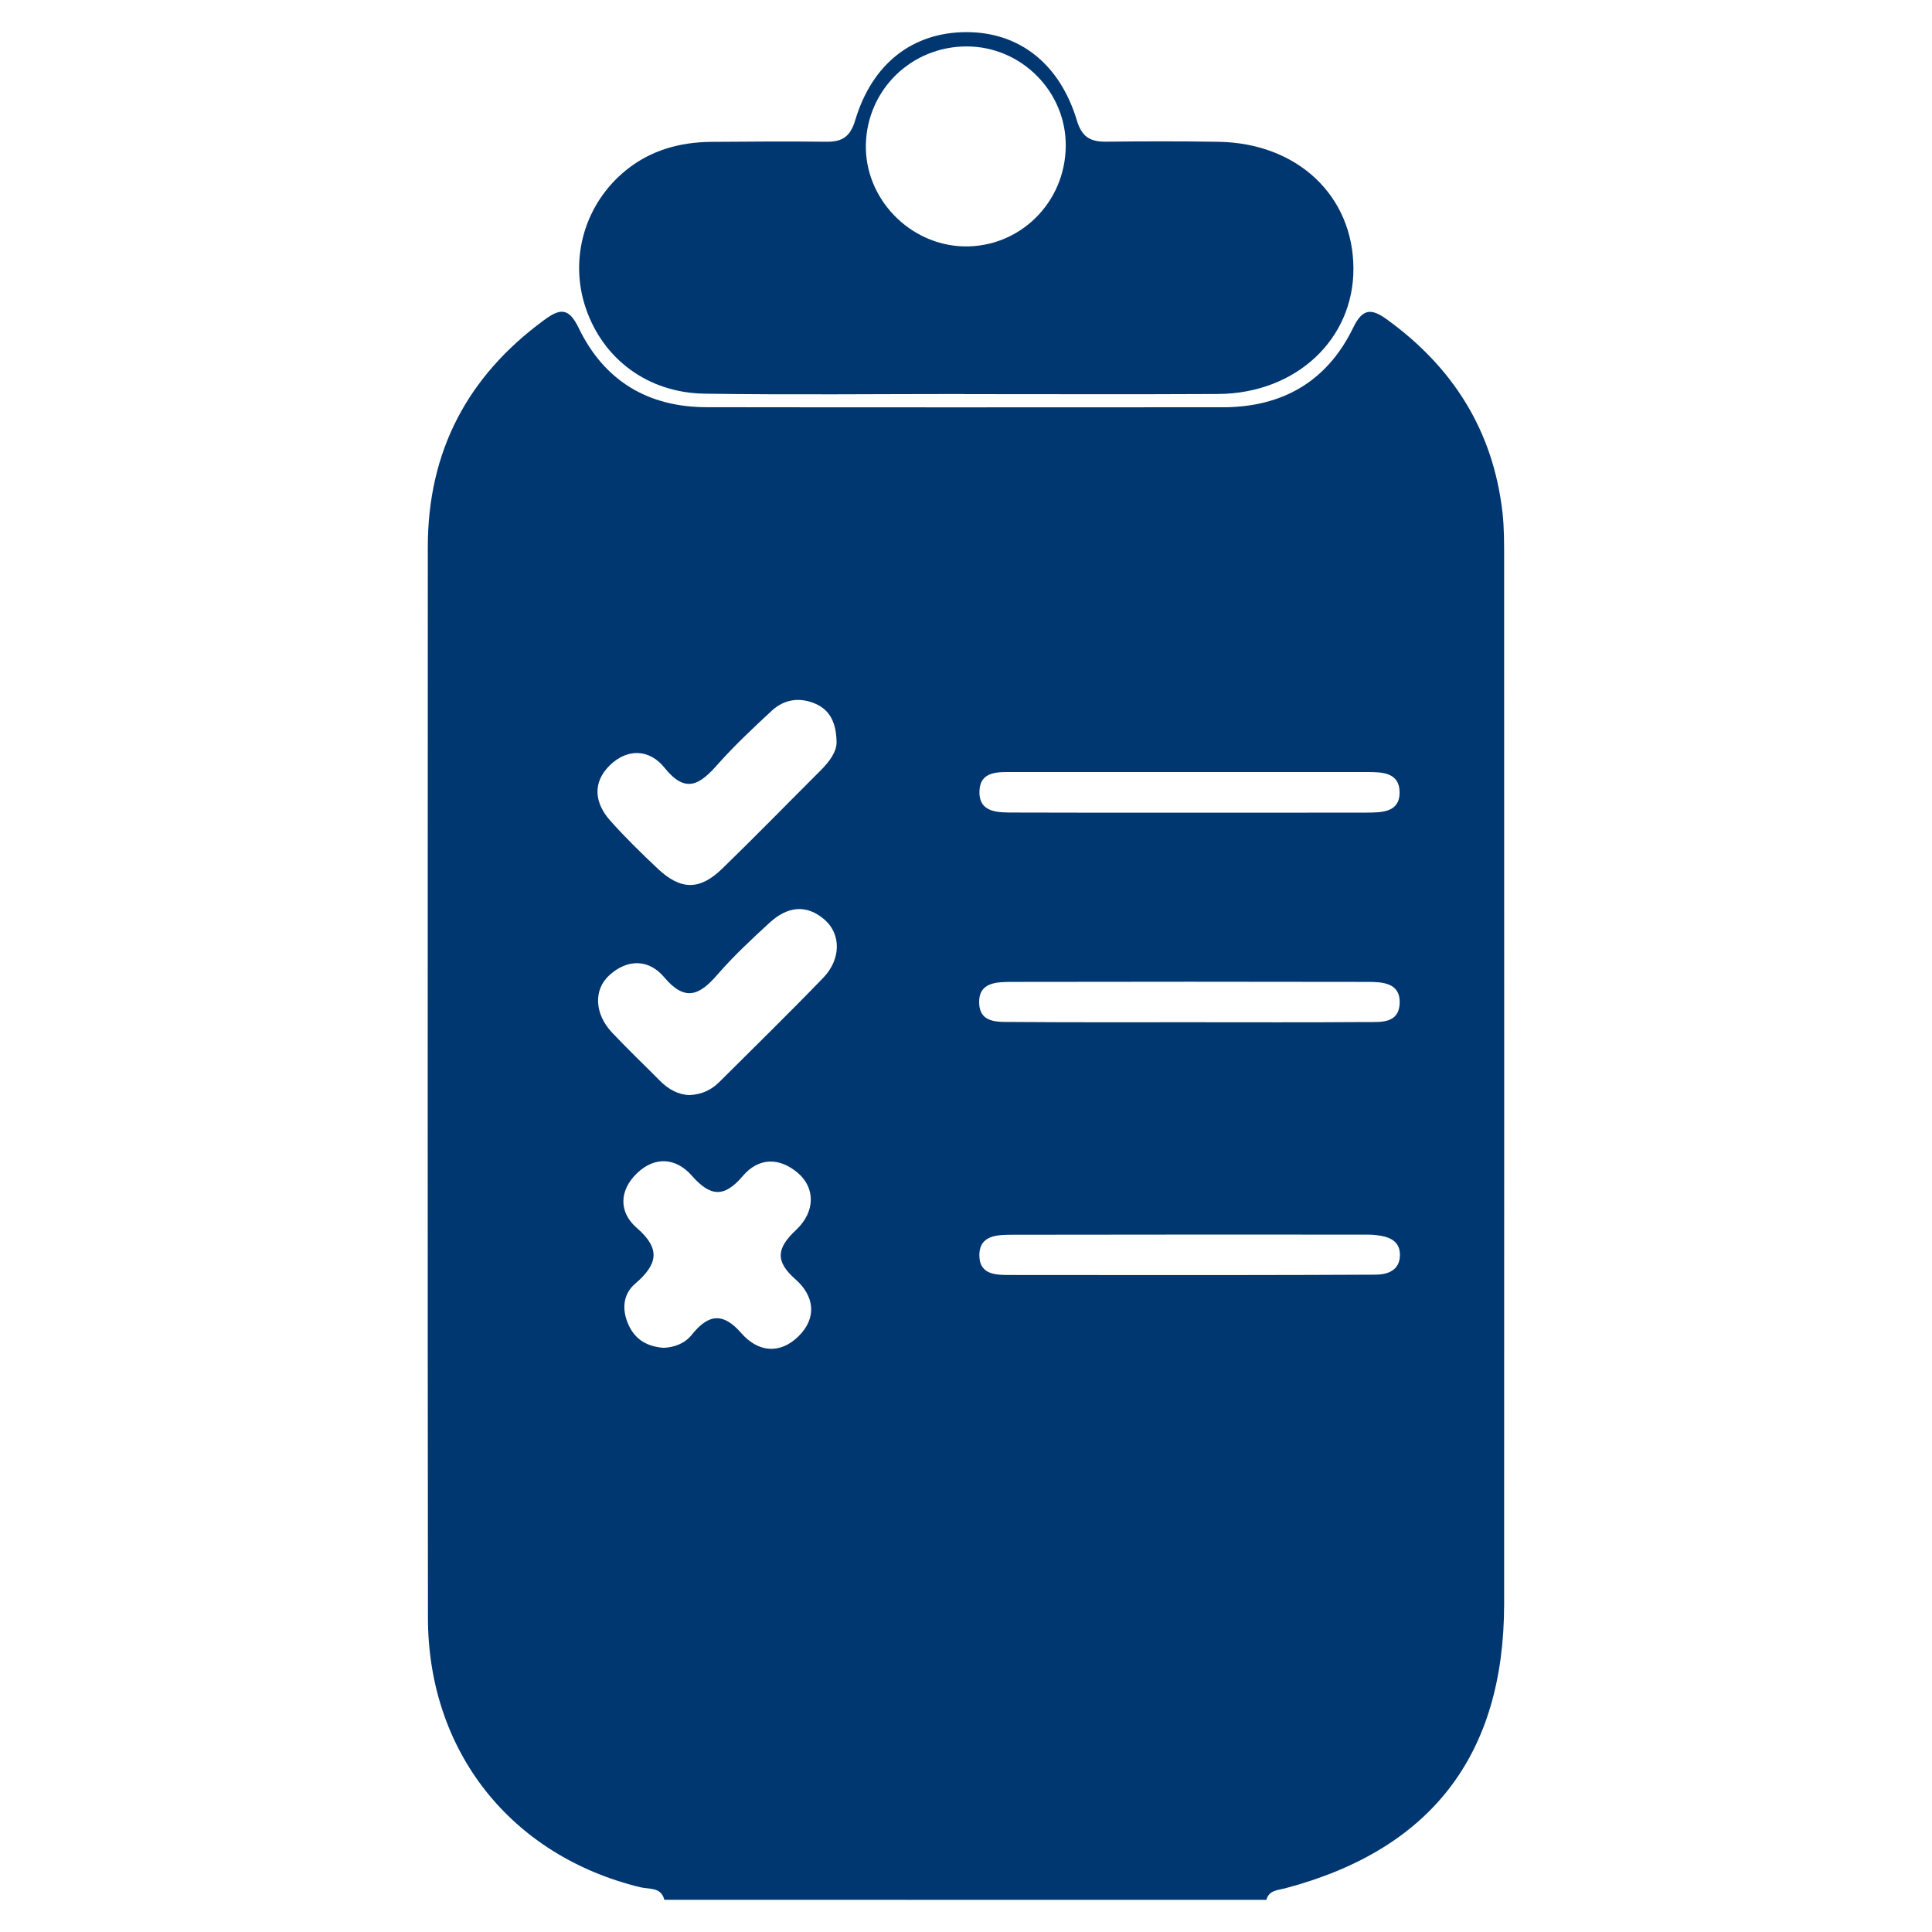
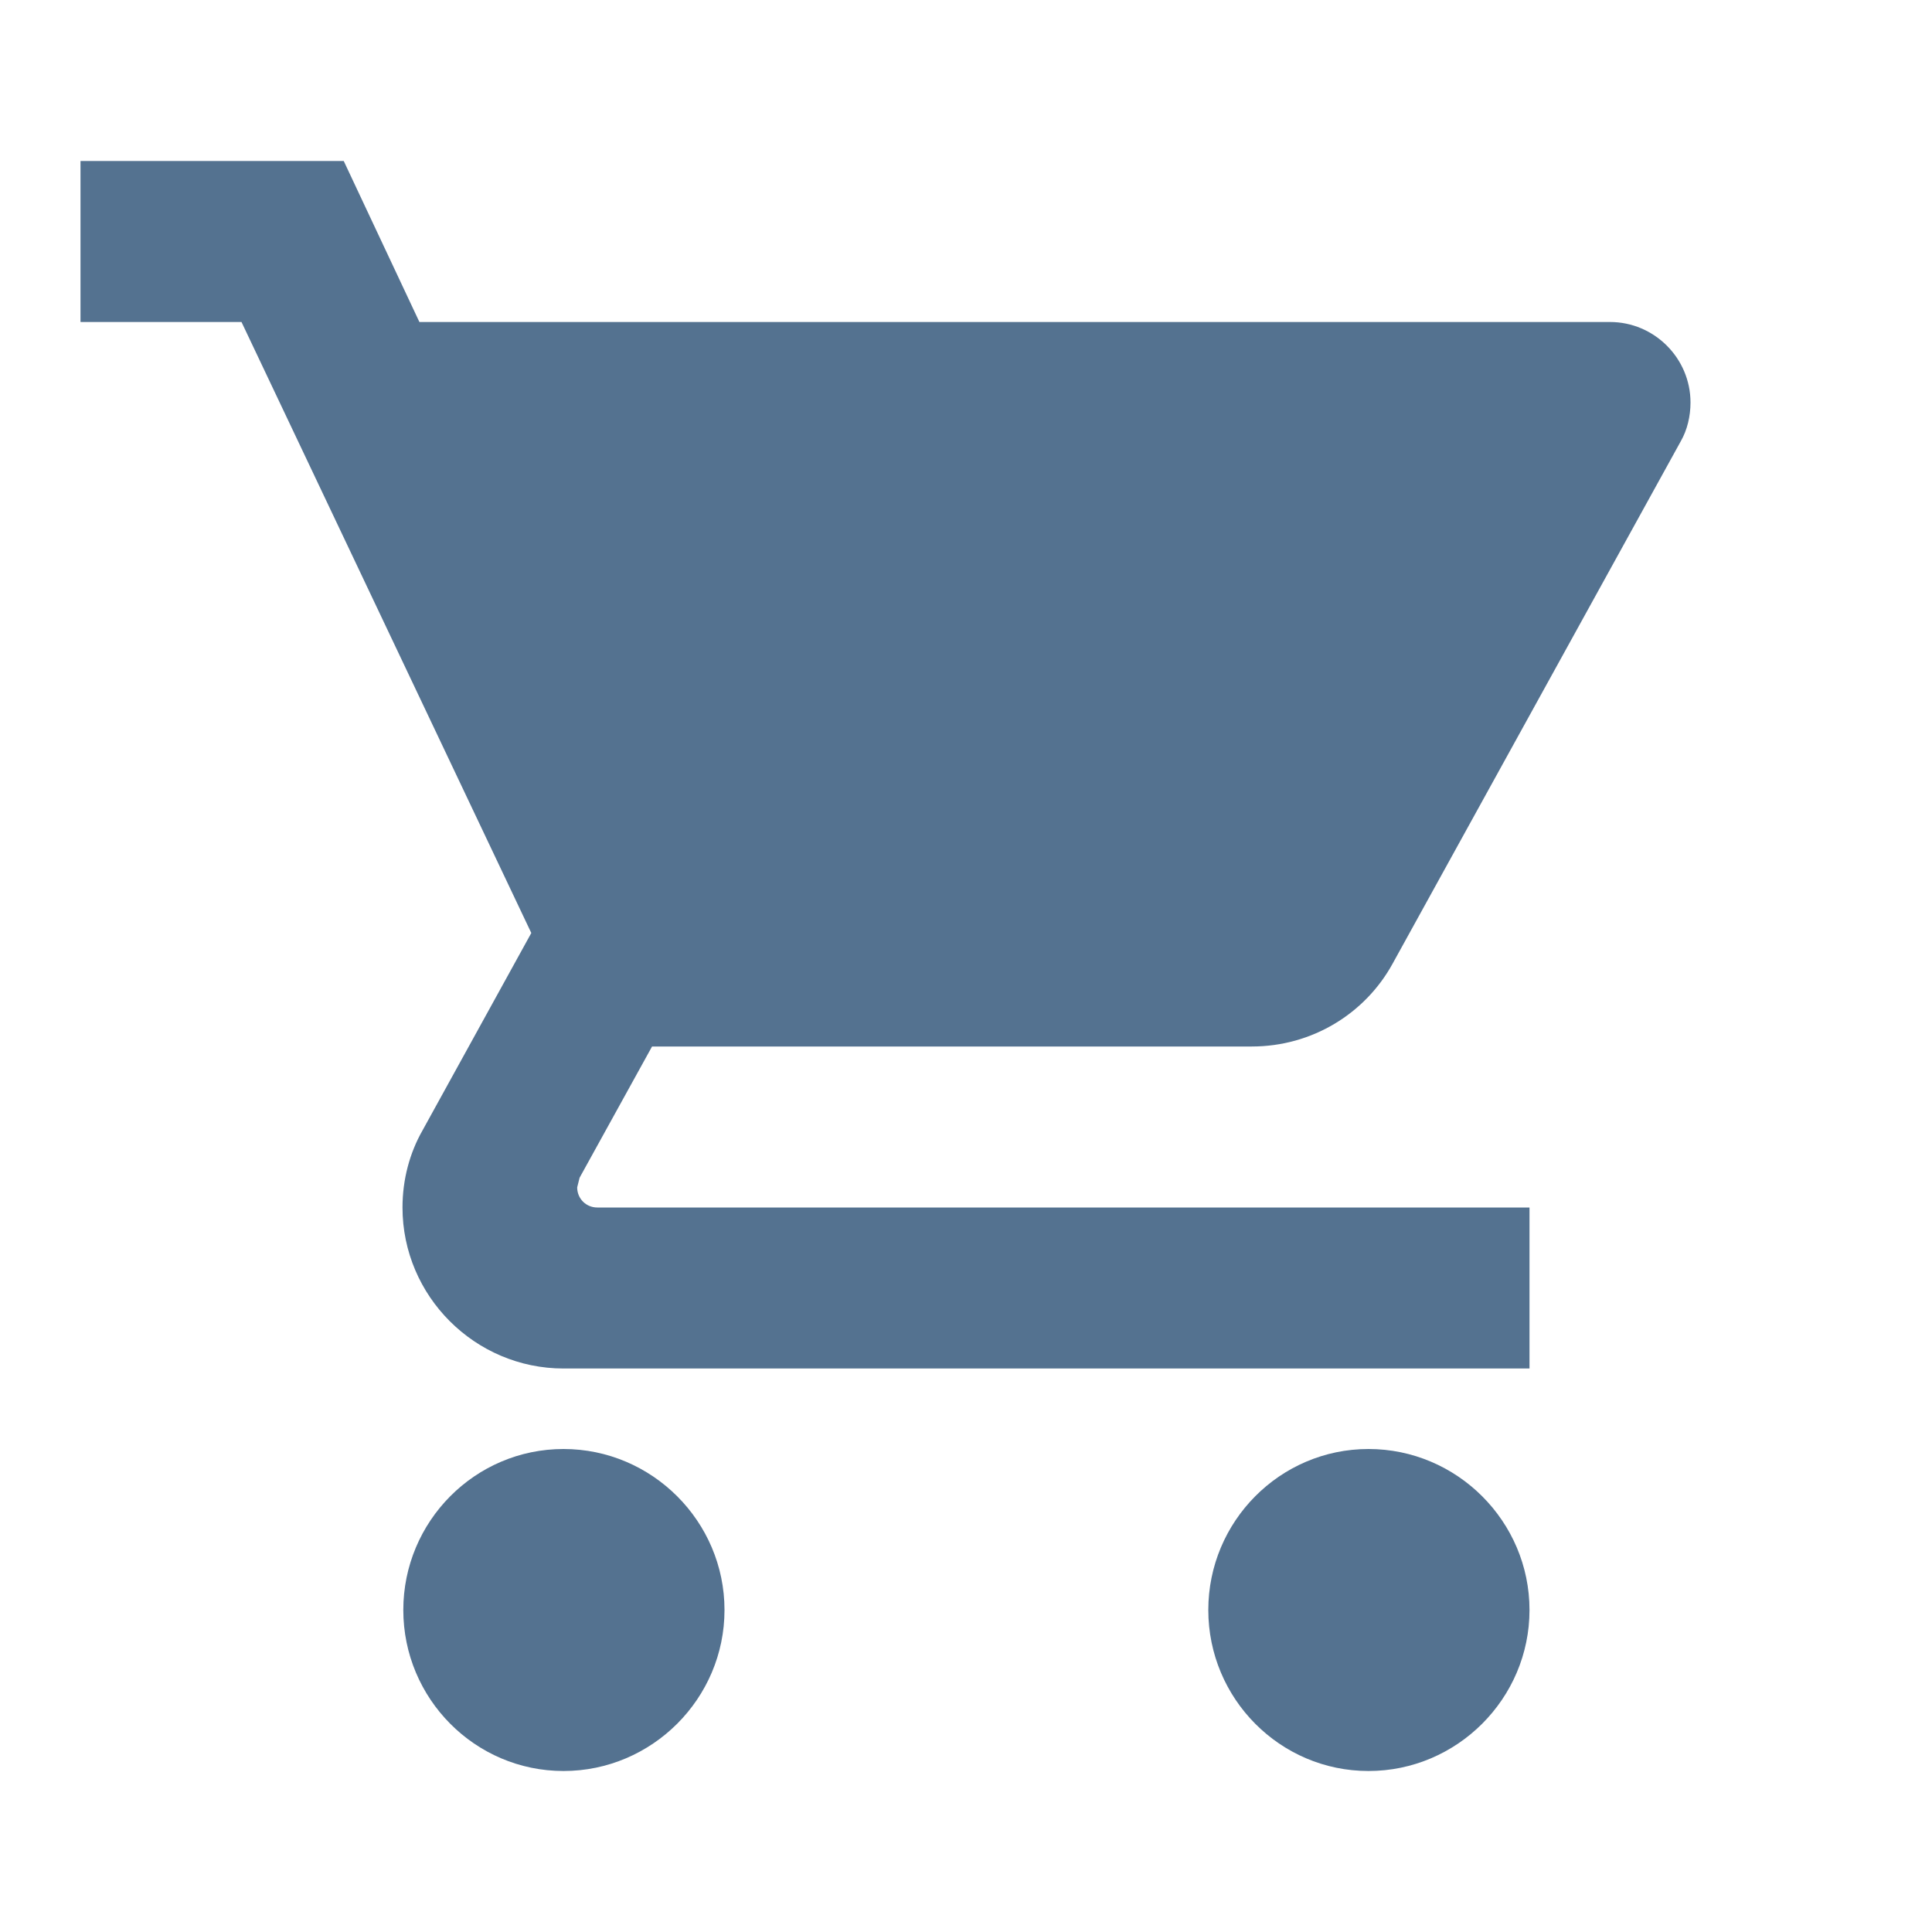
- <svg xmlns="http://www.w3.org/2000/svg" version="1.1" id="Capa_1" x="0px" y="0px" viewBox="0 0 300 300" style="enable-background:new 0 0 300 300;" xml:space="preserve">
-   <style type="text/css">
- 	.st0{fill:#003770;}
- 	.st1{fill:#00366F;}
- 	.st2{fill:#00366E;}
- 	.st3{fill:none;}
- 	.st4{fill:#CA9E67;enable-background:new    ;}
- 	.st5{fill:#8E715A;}
- 	.st6{fill:#68AA65;}
- 	.st7{fill:#022342;enable-background:new    ;}
- 	.st8{opacity:0.8;fill:#FCEA10;enable-background:new    ;}
- 	.st9{fill:#2B4C6B;enable-background:new    ;}
- 	.st10{fill:#E24453;enable-background:new    ;}
- 	.st11{fill:#212121;enable-background:new    ;}
- 	.st12{fill:#CA9E67;}
- 	.st13{fill:#828282;}
- </style>
-   <g>
-     <path class="st0" d="M103.16,295c-0.52-2.03-2.36-1.61-3.74-1.95c-20.07-4.89-32.95-21.08-32.97-41.84   c-0.06-55.42-0.03-110.85-0.02-166.27c0-14.81,6.12-26.48,18.03-35.22c2.43-1.79,3.82-2.08,5.41,1.23   c3.94,8.16,10.74,12.27,19.84,12.28c26.72,0.04,53.44,0.02,80.16,0.01c9.26,0,16.21-4.01,20.26-12.37   c1.42-2.92,2.75-3.05,5.16-1.32c10.33,7.45,16.58,17.33,18.02,30.07c0.27,2.42,0.25,4.88,0.25,7.32c0.01,54.05,0.02,108.1,0,162.15   c-0.01,23.45-11.37,38.15-34.02,44.13c-1.15,0.3-2.5,0.29-2.9,1.79C165.49,295,134.32,295,103.16,295z M103.06,209.29   c1.69-0.08,3.27-0.67,4.37-2.04c2.51-3.13,4.77-3.58,7.68-0.24c2.55,2.93,5.95,3.36,8.87,0.5c2.95-2.9,2.44-6.31-0.45-8.85   c-3.26-2.86-2.89-4.88,0.09-7.68c3.03-2.85,2.96-6.55,0.28-8.84c-2.91-2.48-6.12-2.39-8.54,0.45c-2.92,3.44-5.06,3.24-7.95-0.05   c-2.43-2.76-5.72-3.04-8.51-0.35c-2.77,2.67-2.83,6.05-0.02,8.48c3.84,3.32,3.16,5.73-0.27,8.68c-1.87,1.61-2.08,3.98-1.03,6.33   C98.63,208.04,100.51,209.1,103.06,209.29z M129.9,115.13c-0.07-3-1.09-4.87-3.21-5.82c-2.41-1.08-4.87-0.78-6.84,1.04   c-2.91,2.7-5.82,5.43-8.45,8.39c-2.71,3.06-4.92,4.59-8.21,0.48c-2.32-2.9-5.74-3.06-8.48-0.4c-2.74,2.66-2.42,5.84,0.04,8.6   c2.33,2.62,4.85,5.08,7.41,7.49c3.55,3.34,6.5,3.36,9.99-0.03c5.15-5,10.16-10.14,15.24-15.21   C128.83,118.23,129.98,116.66,129.9,115.13z M107.04,170.04c2.02-0.08,3.48-0.85,4.7-2.07c5.39-5.38,10.84-10.69,16.12-16.17   c2.74-2.85,2.74-6.73,0.23-8.95c-2.94-2.59-5.92-2.02-8.59,0.43c-2.8,2.57-5.6,5.18-8.09,8.05c-2.77,3.2-5.02,4.29-8.29,0.4   c-2.34-2.78-5.64-2.9-8.51-0.29c-2.49,2.27-2.29,6.01,0.44,8.91c2.4,2.55,4.94,4.96,7.4,7.45   C103.8,169.17,105.36,170,107.04,170.04z M184.66,158.73c9.14,0,18.28,0.04,27.43-0.03c2.22-0.01,5.13,0.32,5.25-2.92   c0.12-3.17-2.64-3.31-4.96-3.31c-18.44-0.03-36.87-0.04-55.31,0c-2.29,0.01-5.1,0.04-5.03,3.23c0.07,3.23,2.96,2.98,5.19,2.99   C166.37,158.76,175.52,158.73,184.66,158.73z M184.78,197.99c2.59,0,5.18,0,7.77,0c7-0.01,14.01-0.02,21.01-0.06   c2.02-0.01,3.78-0.72,3.82-3.01c0.04-2.33-1.8-2.93-3.75-3.14c-0.6-0.07-1.22-0.07-1.82-0.07c-18.12,0-36.24-0.02-54.36,0.02   c-2.44,0-5.49-0.05-5.37,3.36c0.1,3.1,3.02,2.88,5.29,2.89C166.5,198,175.64,197.98,184.78,197.99z M184.39,126.19   c9.29,0,18.59,0.01,27.88-0.01c2.34-0.01,5.1-0.05,5.06-3.18c-0.04-3.1-2.77-3.12-5.13-3.12c-18.28-0.01-36.56-0.01-54.84,0   c-2.29,0-5.15-0.2-5.27,2.92c-0.13,3.45,2.89,3.36,5.33,3.37C166.41,126.21,175.4,126.19,184.39,126.19z" />
-     <path class="st0" d="M149.72,61.18c-13.43,0-26.86,0.15-40.29-0.05C100.6,61,93.67,55.78,90.97,47.88   c-2.64-7.72-0.17-16.27,6.25-21.46c3.84-3.1,8.35-4.35,13.21-4.39c5.95-0.05,11.9-0.09,17.86-0.02c2.46,0.03,3.73-0.74,4.51-3.35   c2.65-8.84,8.96-13.65,17.24-13.67c8.19-0.02,14.52,4.87,17.19,13.75c0.79,2.64,2.19,3.29,4.6,3.26c5.8-0.06,11.6-0.08,17.4,0.02   c12.23,0.2,20.89,8.37,20.93,19.66c0.04,11.04-8.94,19.43-21.05,19.5c-13.13,0.07-26.25,0.02-39.38,0.02   C149.72,61.19,149.72,61.18,149.72,61.18z M165.49,22.7c0.08-8.46-6.88-15.48-15.36-15.49c-8.59-0.02-15.5,6.71-15.68,15.26   c-0.17,8.37,6.79,15.59,15.21,15.79C158.32,38.45,165.41,31.49,165.49,22.7z" />
-   </g>
+ <svg xmlns="http://www.w3.org/2000/svg" height="24px" viewBox="0 0 24 24" width="24px" fill="#547290">
+   <path d="M0 0h24v24H0z" fill="none" />
+   <path d="M7 18c-1.1 0-1.99.9-1.99 2S5.9 22 7 22s2-.9 2-2-.9-2-2-2zM1 2v2h2l3.6 7.59-1.35 2.45c-.16.28-.25.61-.25.96 0 1.1.9 2 2 2h12v-2H7.42c-.14 0-.25-.11-.25-.25l.03-.12.9-1.63h7.45c.75 0 1.41-.41 1.75-1.03l3.58-6.49c.08-.14.12-.31.12-.48 0-.55-.45-1-1-1H5.21l-.94-2H1zm16 16c-1.1 0-1.99.9-1.99 2s.89 2 1.99 2 2-.9 2-2-.9-2-2-2z" />
</svg>
